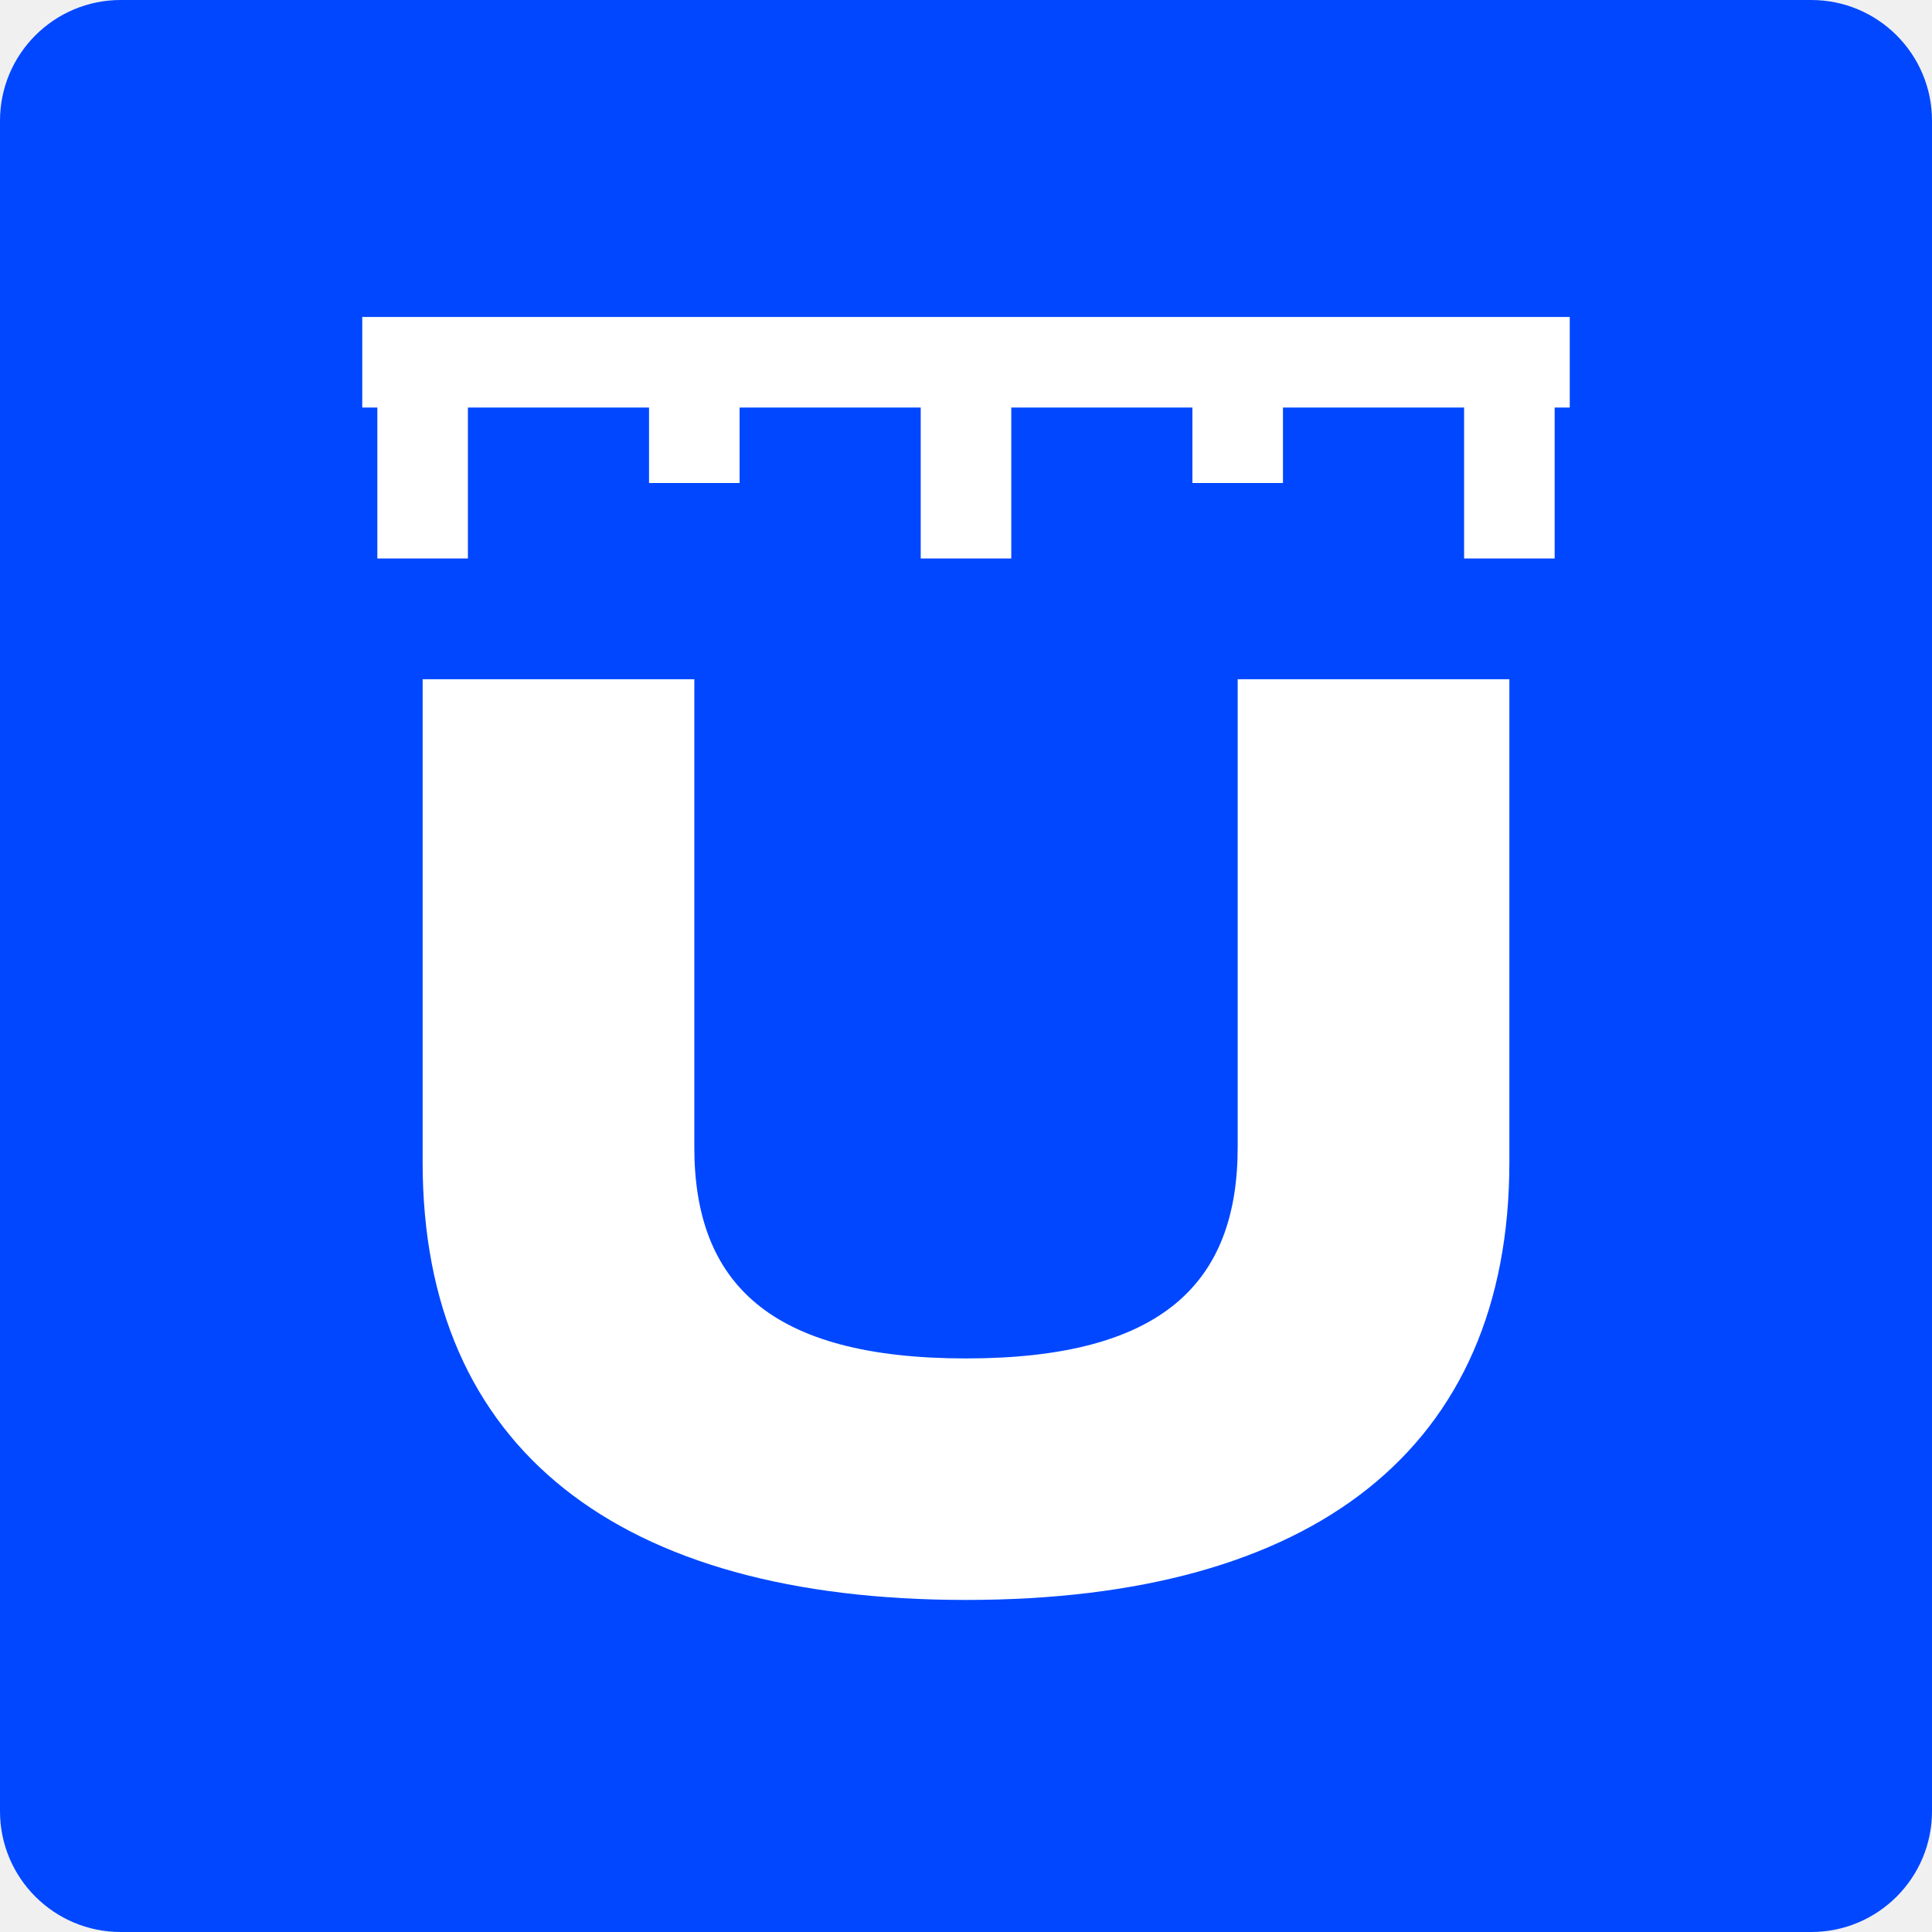
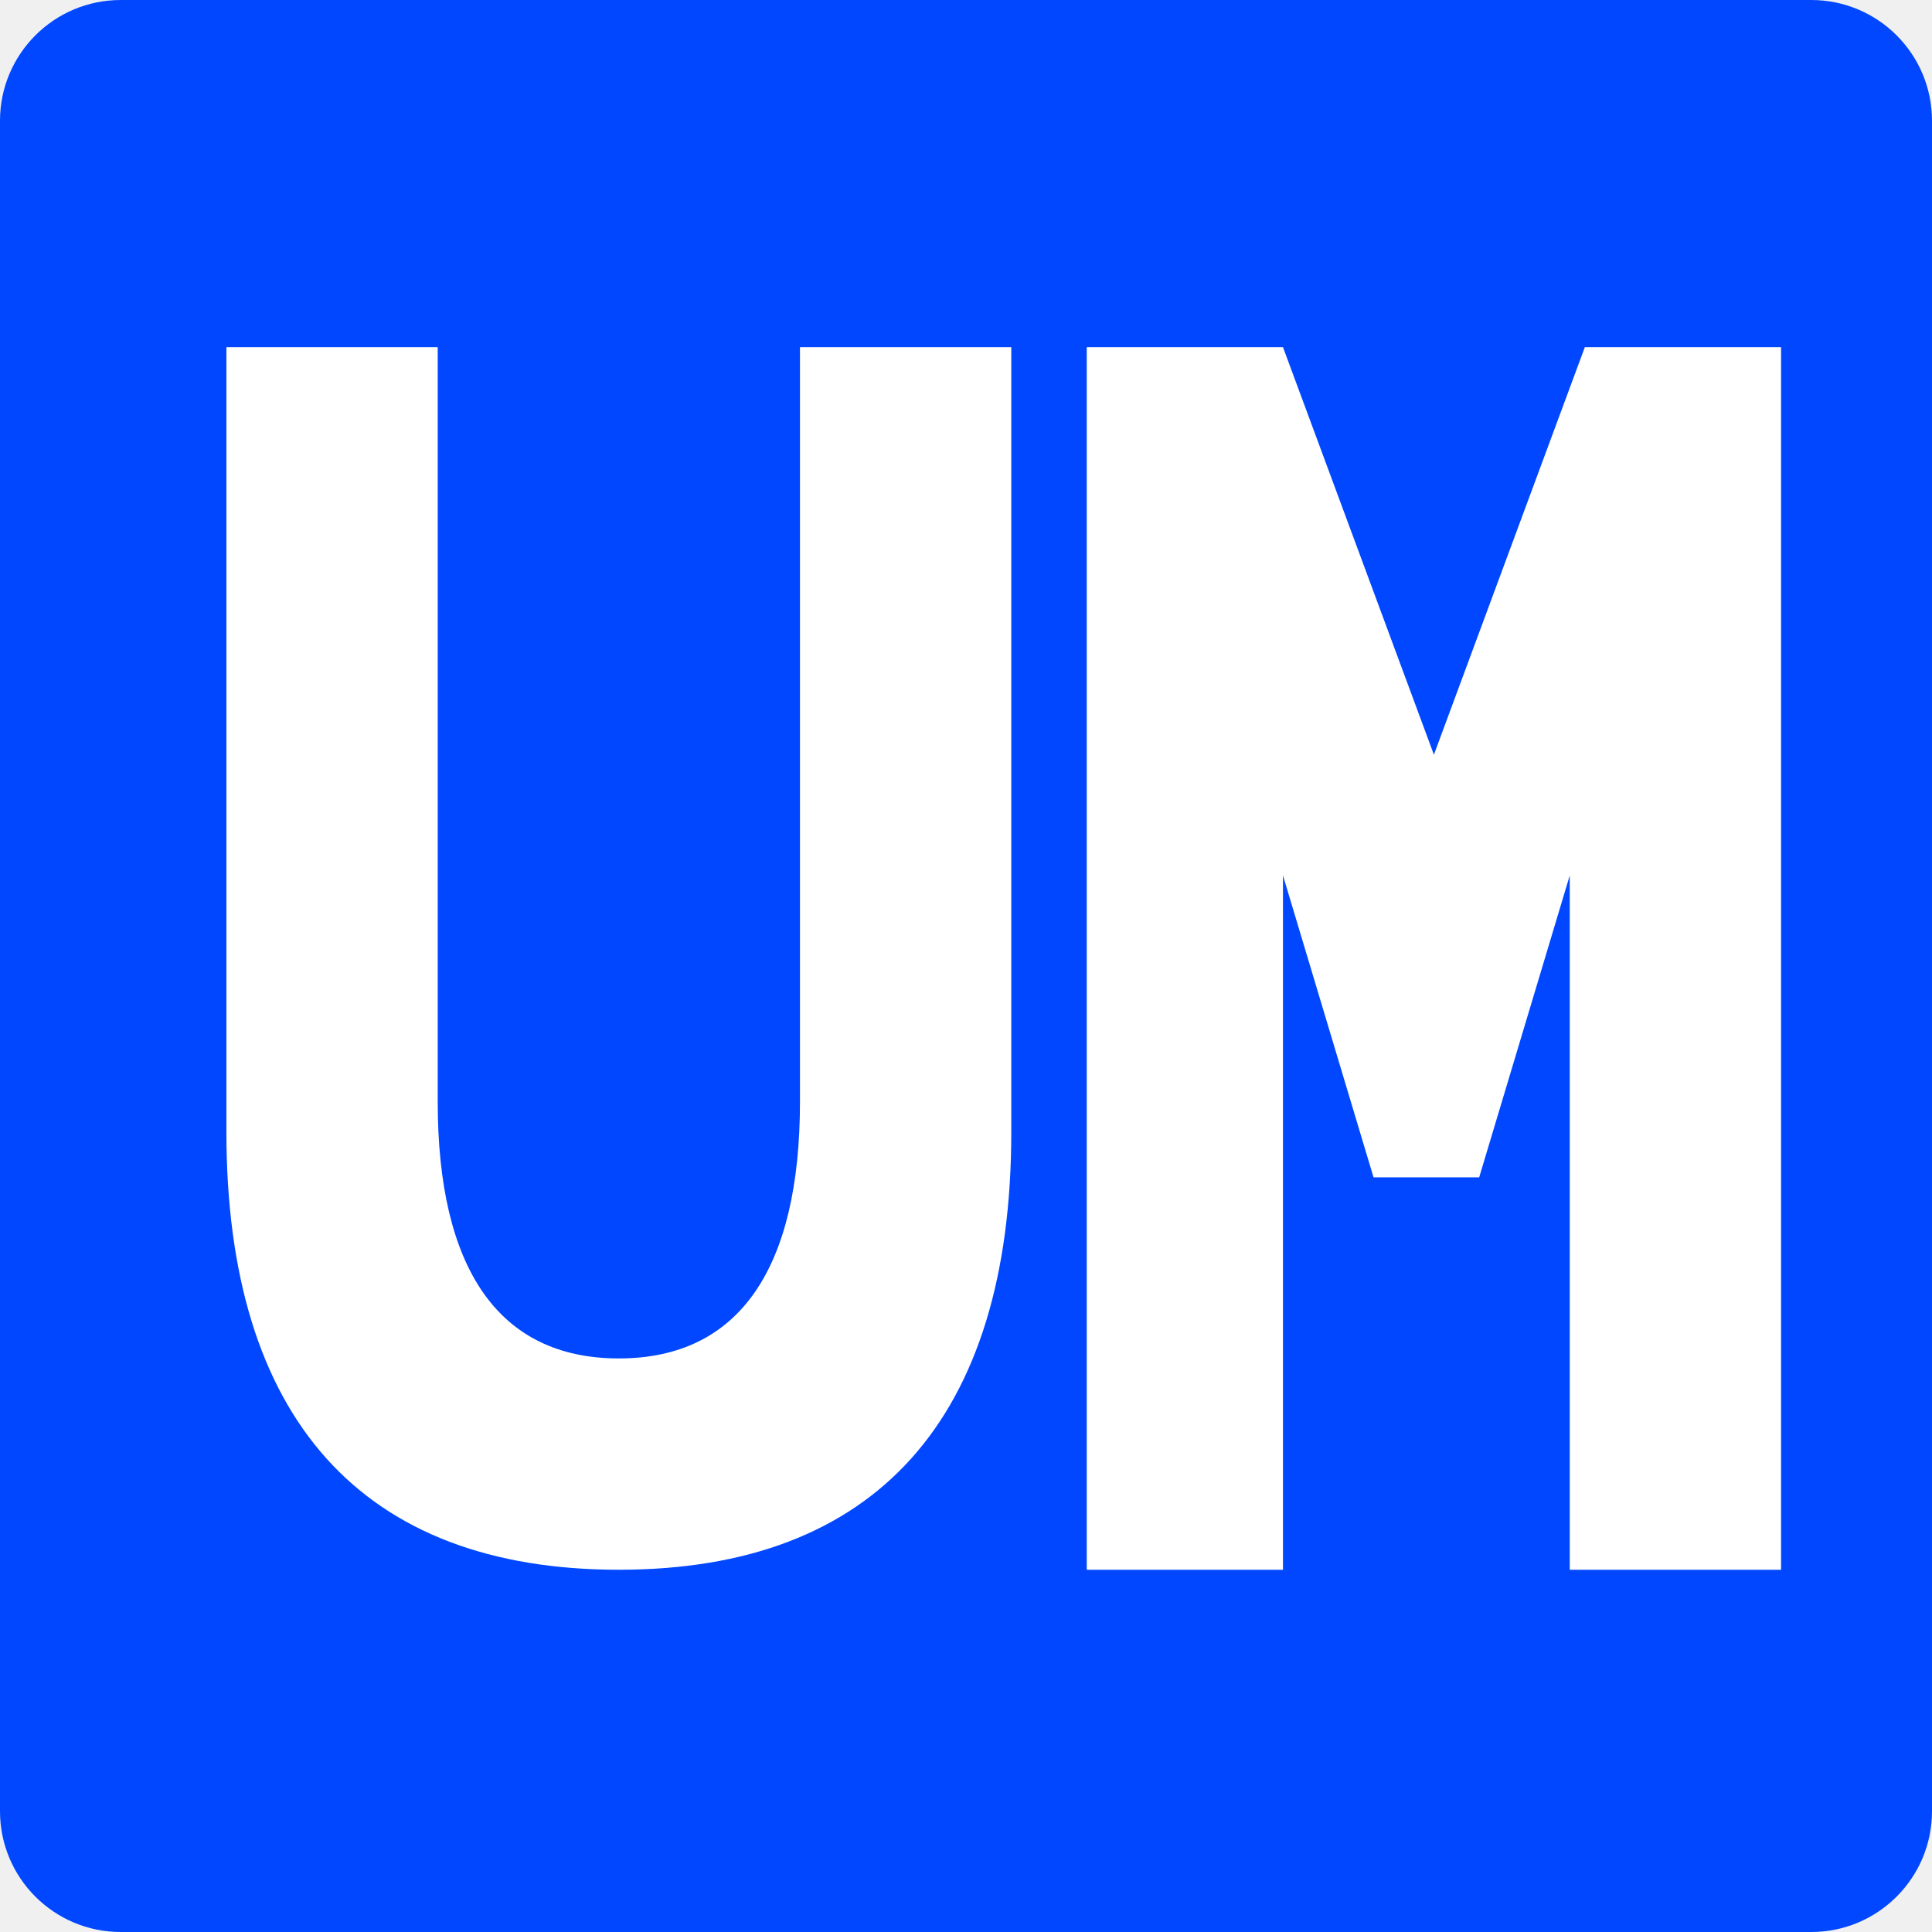
<svg xmlns="http://www.w3.org/2000/svg" viewBox="0 0 128 128">
  <rect width="128" height="128" rx="8" fill="#0047ff" />
-   <path d="M24 24h80M28 24v13M46 24v8M64 24v13M82 24v8M100 24v13" fill="none" stroke="#fff" stroke-width="6" />
-   <path d="M28 45h18v31c0 9 5 14 18 14s18-5 18-14V45h18v32c0 19-13 29-36 29S28 96 28 77V45Z" fill="#fff" />
+   <path d="M15 23h14v50c0 11 4 17 12 17s12-6 12-17V23h14v52c0 19-9 29-26 29S15 94 15 75V23Z" fill="#fff" />
+   <path d="M72 104V23h13l10 27 10-27h13v81h-14V58l-6 20h-7l-6-20v46H72Z" fill="#fff" />
</svg>
